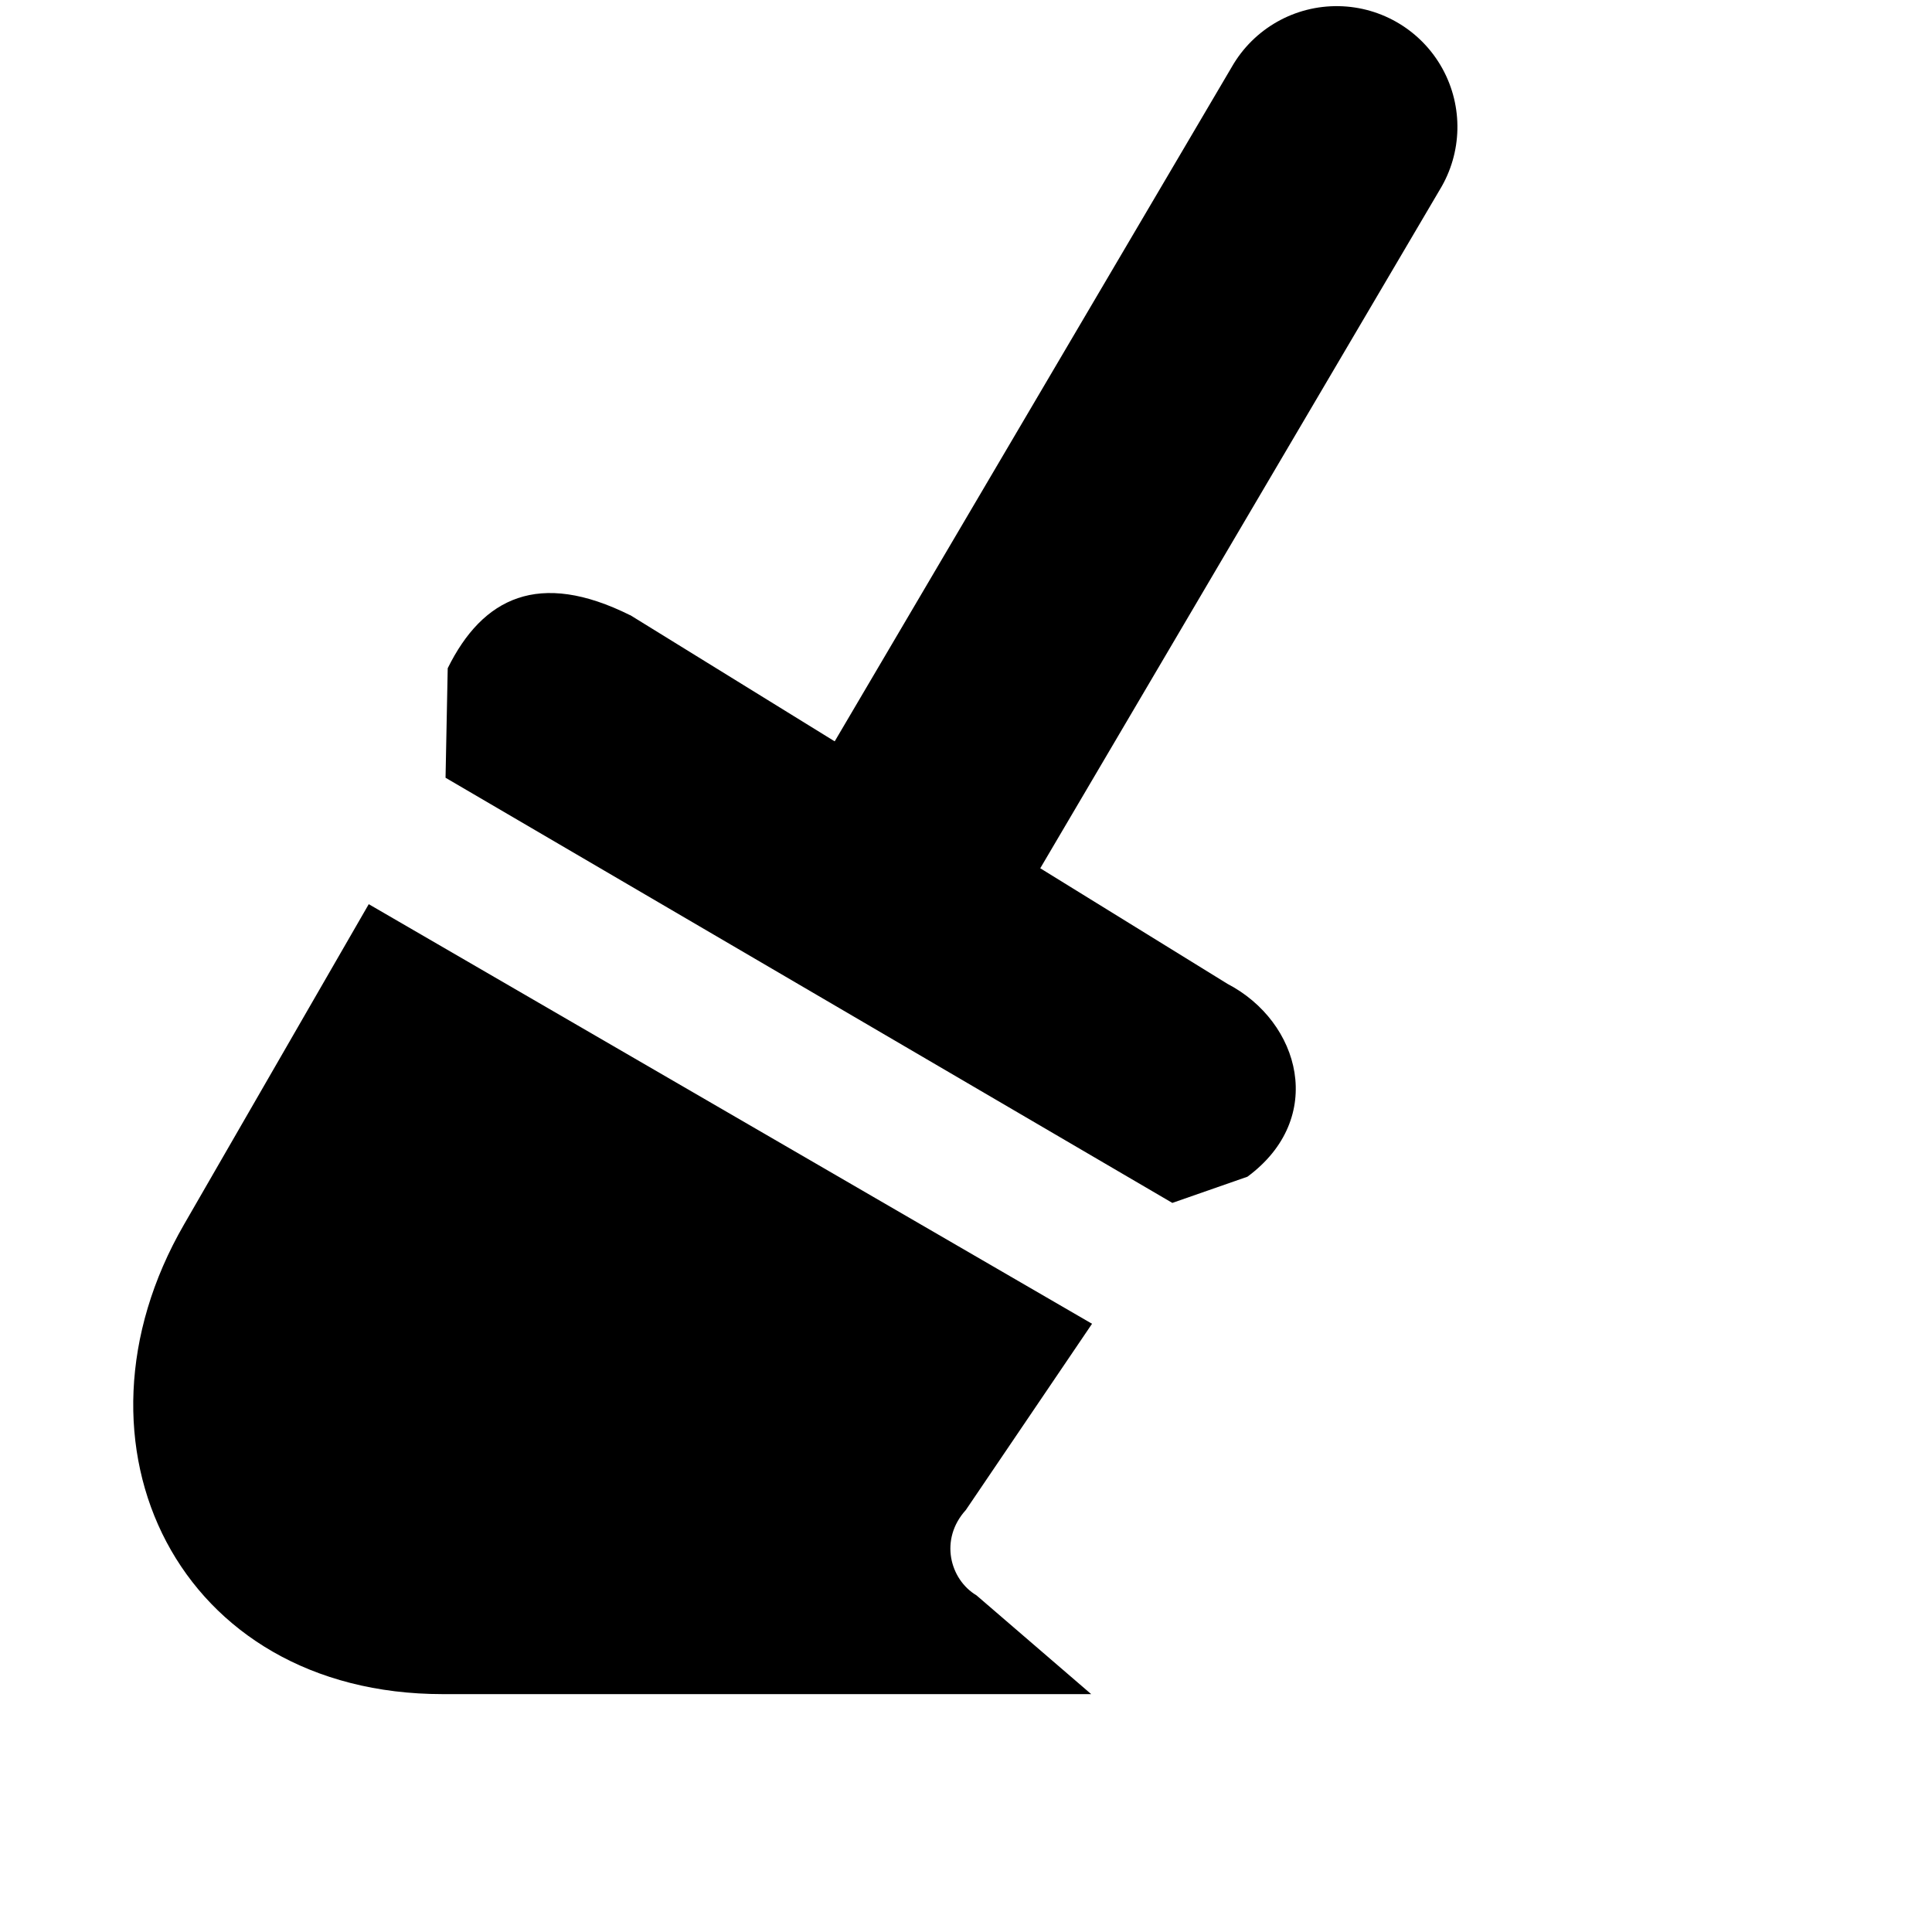
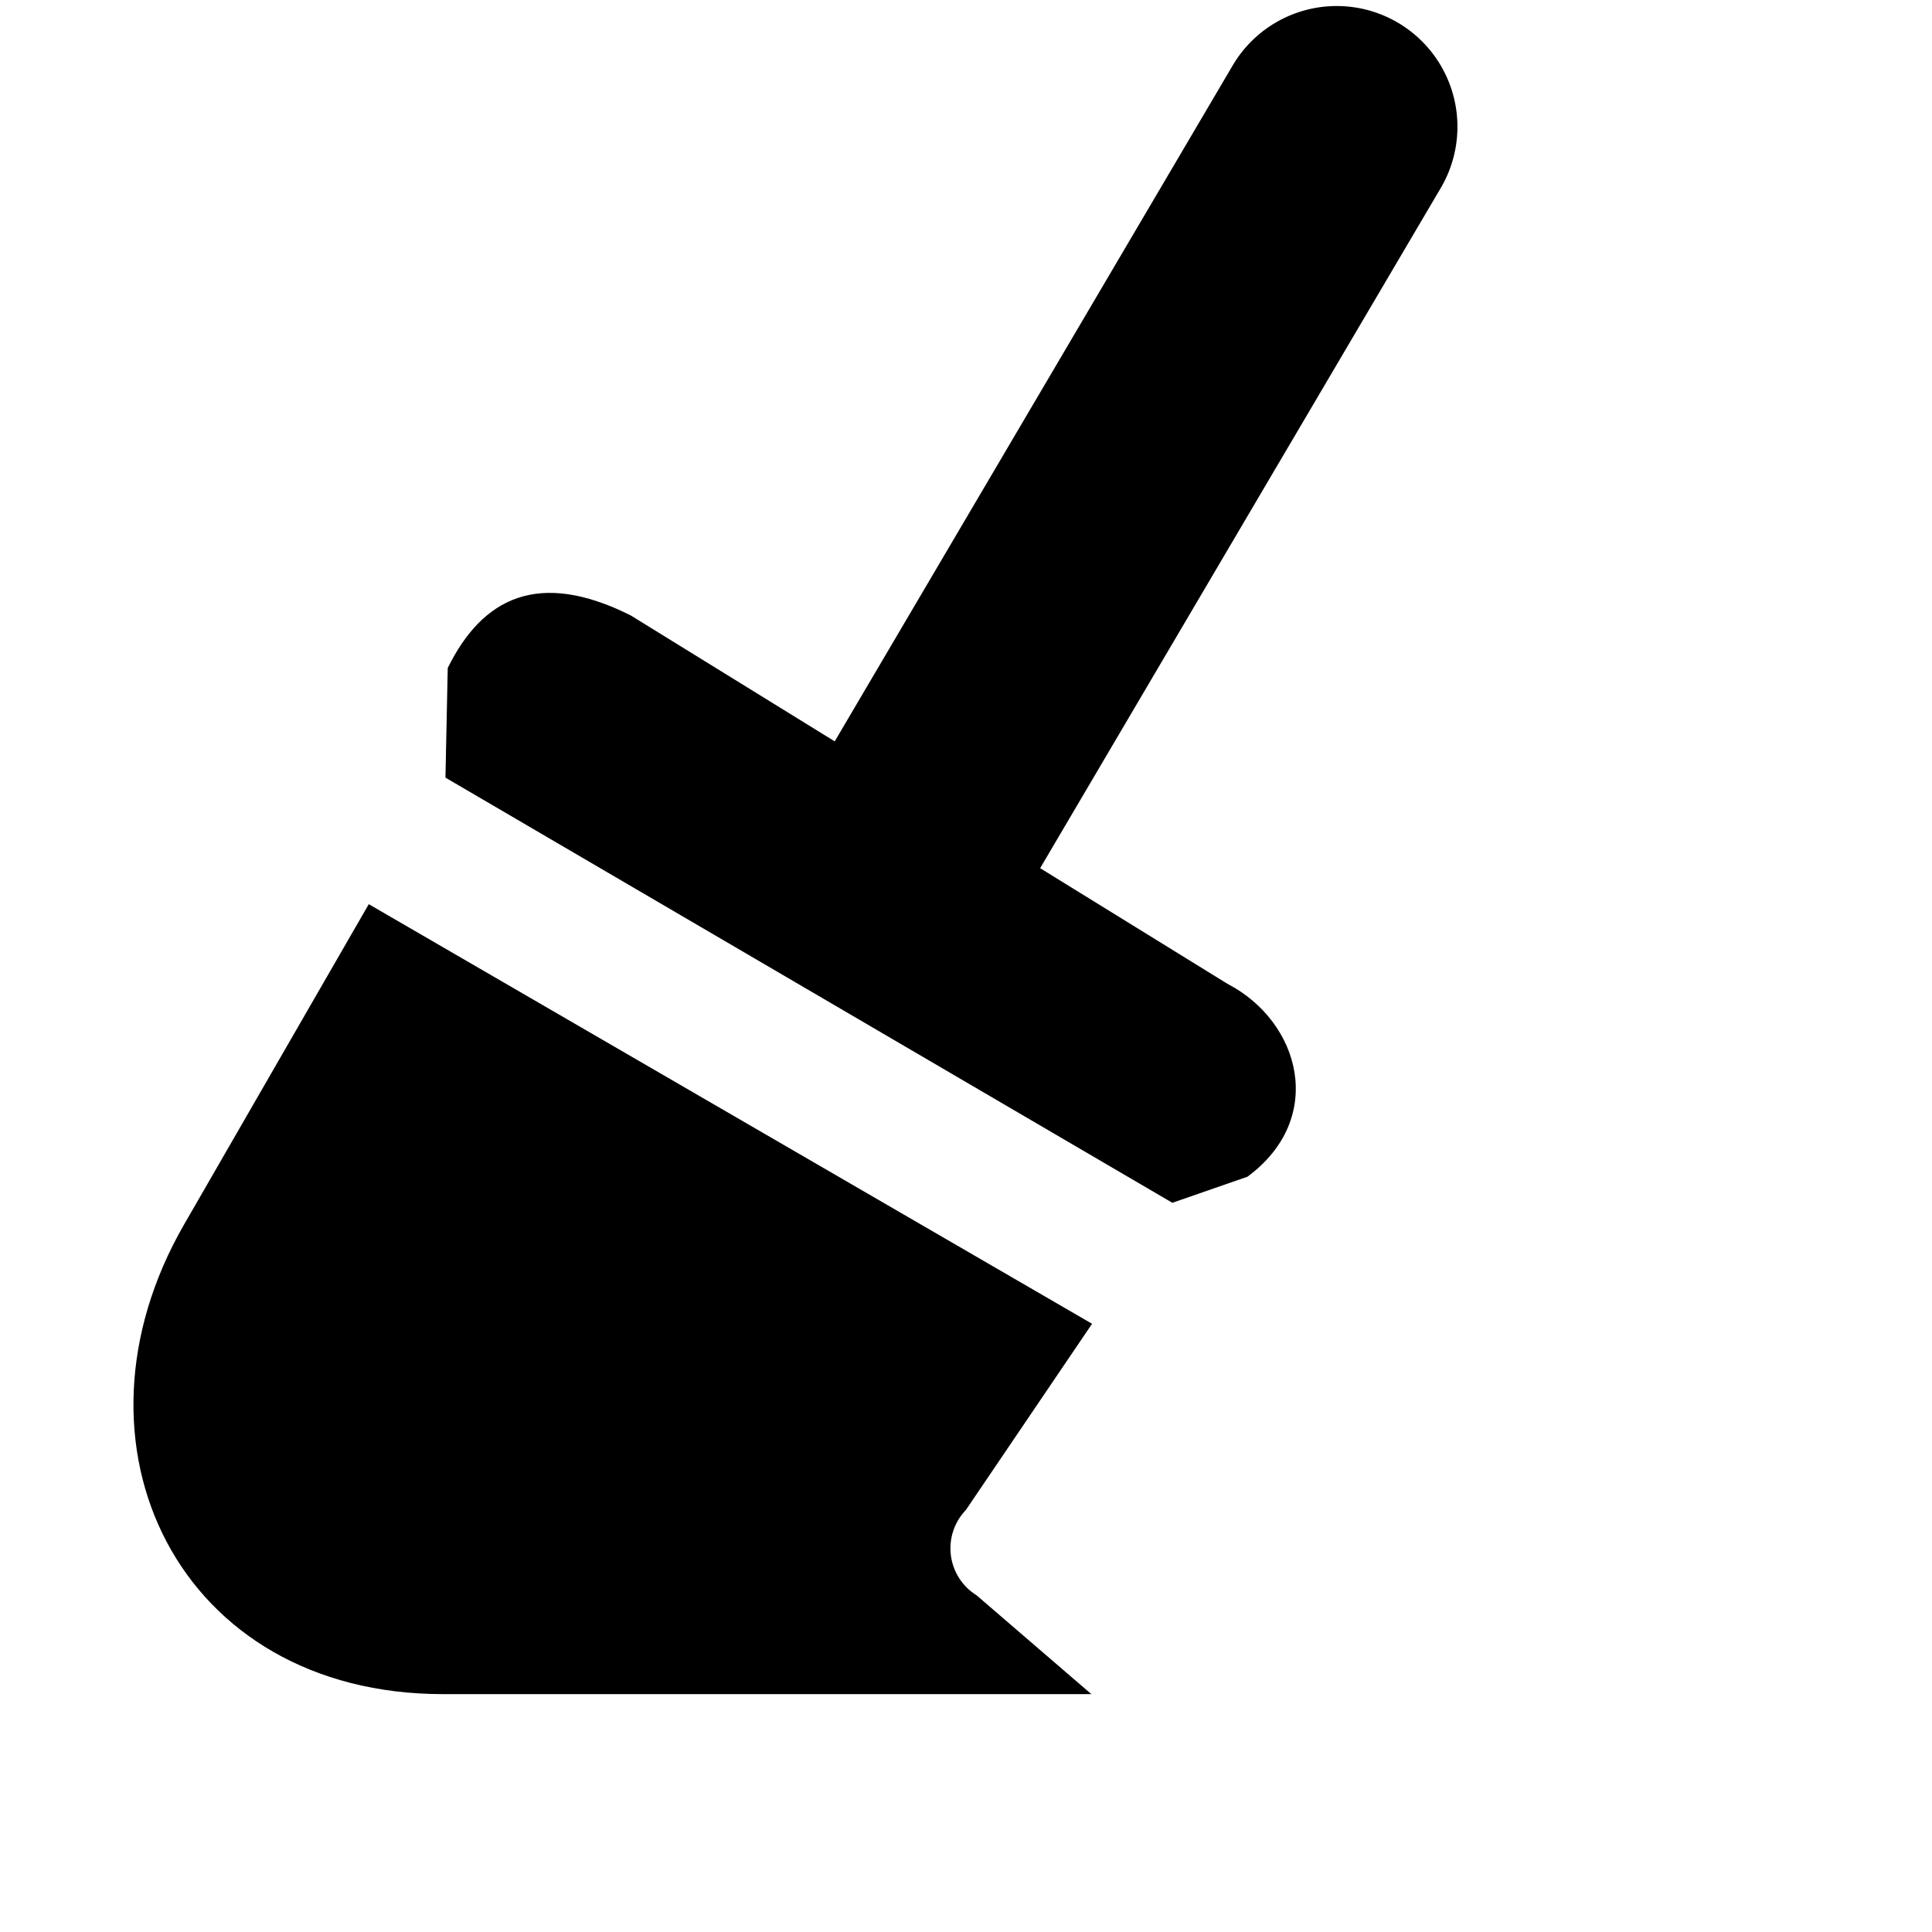
- <svg xmlns="http://www.w3.org/2000/svg" xmlns:ns1="http://www.openswatchbook.org/uri/2009/osb" height="16" id="svg7384" version="1.1" width="16">
-   <defs id="defs7386">
-     <linearGradient gradientTransform="matrix(-2.736579,0.2820293,-0.1890831,-0.9998832,239.5401,-879.4556)" id="linearGradient19282" ns1:paint="solid">
-       <stop id="stop19284" offset="0" style="stop-color:#666666;stop-opacity:1;" />
-     </linearGradient>
-   </defs>
-   <g id="layer9" style="display:inline" transform="translate(-241.0002,-767)" />
-   <g id="layer10" style="display:inline" transform="translate(-241.0002,-767)" />
-   <g id="layer11" transform="translate(-241.0002,-767)" />
-   <g id="layer13" style="display:inline" transform="translate(-241.0002,-767)" />
-   <g id="layer14" transform="translate(-241.0002,-767)" />
-   <g id="layer15" style="display:inline" transform="translate(-241.0002,-767)" />
-   <g id="g71291" style="display:inline" transform="translate(-241.0002,-767)" />
-   <g id="g4953" style="display:inline" transform="translate(-241.0002,-767)" />
-   <g id="layer12" style="display:inline" transform="translate(-241.0002,-767)">
-     <path d="m 252.088,767.051 a 1,1 0 0 0 -0.887,0.504 l -3.312,5.625 a 1,1 0 1 0 1.723,1.016 l 3.312,-5.625 a 1,1 0 0 0 -0.836,-1.52 z" id="path36048" style="color:#000000;font-style:normal;font-variant:normal;font-weight:normal;font-stretch:normal;font-size:medium;line-height:normal;font-family:sans-serif;text-indent:0;text-align:start;text-decoration:none;text-decoration-line:none;text-decoration-style:solid;text-decoration-color:#000000;letter-spacing:normal;word-spacing:normal;text-transform:none;direction:ltr;block-progression:tb;writing-mode:lr-tb;baseline-shift:baseline;text-anchor:start;white-space:normal;clip-rule:nonzero;display:inline;overflow:visible;visibility:visible;opacity:1;isolation:auto;mix-blend-mode:normal;color-interpolation:sRGB;color-interpolation-filters:linearRGB;solid-color:#000000;solid-opacity:1;fill:#000000;fill-opacity:1;fill-rule:nonzero;stroke:none;stroke-width:2;stroke-linecap:round;stroke-linejoin:miter;stroke-miterlimit:4;stroke-dasharray:none;stroke-dashoffset:0;stroke-opacity:1;marker:none;color-rendering:auto;image-rendering:auto;shape-rendering:auto;text-rendering:auto;enable-background:new" />
-     <path d="m 246.219,772.094 4.947,3.054 c 0.604,0.315 0.82,1.113 0.165,1.597 l -0.622,0.217 -6.019,-3.521 0.018,-0.907 c 0.289,-0.585 0.755,-0.816 1.511,-0.439 z" id="path36050" style="color:#000000;display:inline;overflow:visible;visibility:visible;fill:#000000;fill-opacity:1;fill-rule:nonzero;stroke:none;stroke-width:0.551;marker:none;enable-background:new" />
-     <path d="m 244.054,774.488 5.99,3.475 -1.045,1.542 c -0.221,0.243 -0.133,0.575 0.088,0.707 l 0.95,0.818 -5.37,0 c -2.191,0 -3.197,-2.065 -2.143,-3.889 z" id="path9831" style="color:#000000;clip-rule:nonzero;display:inline;overflow:visible;visibility:visible;opacity:1;isolation:auto;mix-blend-mode:normal;color-interpolation:sRGB;color-interpolation-filters:linearRGB;solid-color:#000000;solid-opacity:1;fill:#000000;fill-opacity:1;fill-rule:nonzero;stroke:none;stroke-width:1;stroke-linecap:butt;stroke-linejoin:miter;stroke-miterlimit:4;stroke-dasharray:none;stroke-dashoffset:0;stroke-opacity:1;marker:none;marker-start:none;marker-mid:none;marker-end:none;paint-order:normal;color-rendering:auto;image-rendering:auto;shape-rendering:auto;text-rendering:auto;enable-background:accumulate" />
+ <svg xmlns="http://www.w3.org/2000/svg" height="16" width="16">
+   <g style="display:inline">
+     <path d="M252.088 767.05a1 1 0 0 0-.887.505l-3.312 5.625a1 1 0 1 0 1.722 1.015l3.313-5.625a1 1 0 0 0-.836-1.52z" style="color:#000;font-style:normal;font-variant:normal;font-weight:400;font-stretch:normal;font-size:medium;line-height:normal;font-family:sans-serif;text-indent:0;text-align:start;text-decoration:none;text-decoration-line:none;text-decoration-style:solid;text-decoration-color:#000;letter-spacing:normal;word-spacing:normal;text-transform:none;direction:ltr;block-progression:tb;writing-mode:lr-tb;baseline-shift:baseline;text-anchor:start;white-space:normal;clip-rule:nonzero;display:inline;overflow:visible;visibility:visible;opacity:1;isolation:auto;mix-blend-mode:normal;color-interpolation:sRGB;color-interpolation-filters:linearRGB;solid-color:#000;solid-opacity:1;fill:#000;fill-opacity:1;fill-rule:nonzero;stroke:none;stroke-width:2;stroke-linecap:round;stroke-linejoin:miter;stroke-miterlimit:4;stroke-dasharray:none;stroke-dashoffset:0;stroke-opacity:1;marker:none;color-rendering:auto;image-rendering:auto;shape-rendering:auto;text-rendering:auto;enable-background:new" transform="translate(-241 -767)" />
+     <path d="m246.219 772.094 4.947 3.054c.604.314.82 1.113.165 1.597l-.622.216-6.02-3.521.019-.908c.288-.585.754-.815 1.51-.438z" style="color:#000;display:inline;overflow:visible;visibility:visible;fill:#000;fill-opacity:1;fill-rule:nonzero;stroke:none;stroke-width:.551;marker:none;enable-background:new" transform="translate(-241 -767)" />
+     <path d="m244.054 774.488 5.99 3.475-1.045 1.542a.458.458 0 0 0 .089.707l.95.818h-5.37c-2.19 0-3.196-2.065-2.143-3.89z" style="color:#000;clip-rule:nonzero;display:inline;overflow:visible;visibility:visible;opacity:1;isolation:auto;mix-blend-mode:normal;color-interpolation:sRGB;color-interpolation-filters:linearRGB;solid-color:#000;solid-opacity:1;fill:#000;fill-opacity:1;fill-rule:nonzero;stroke:none;stroke-width:1;stroke-linecap:butt;stroke-linejoin:miter;stroke-miterlimit:4;stroke-dasharray:none;stroke-dashoffset:0;stroke-opacity:1;marker:none;marker-start:none;marker-mid:none;marker-end:none;paint-order:normal;color-rendering:auto;image-rendering:auto;shape-rendering:auto;text-rendering:auto;enable-background:accumulate" transform="translate(-241 -767)" />
  </g>
</svg>
